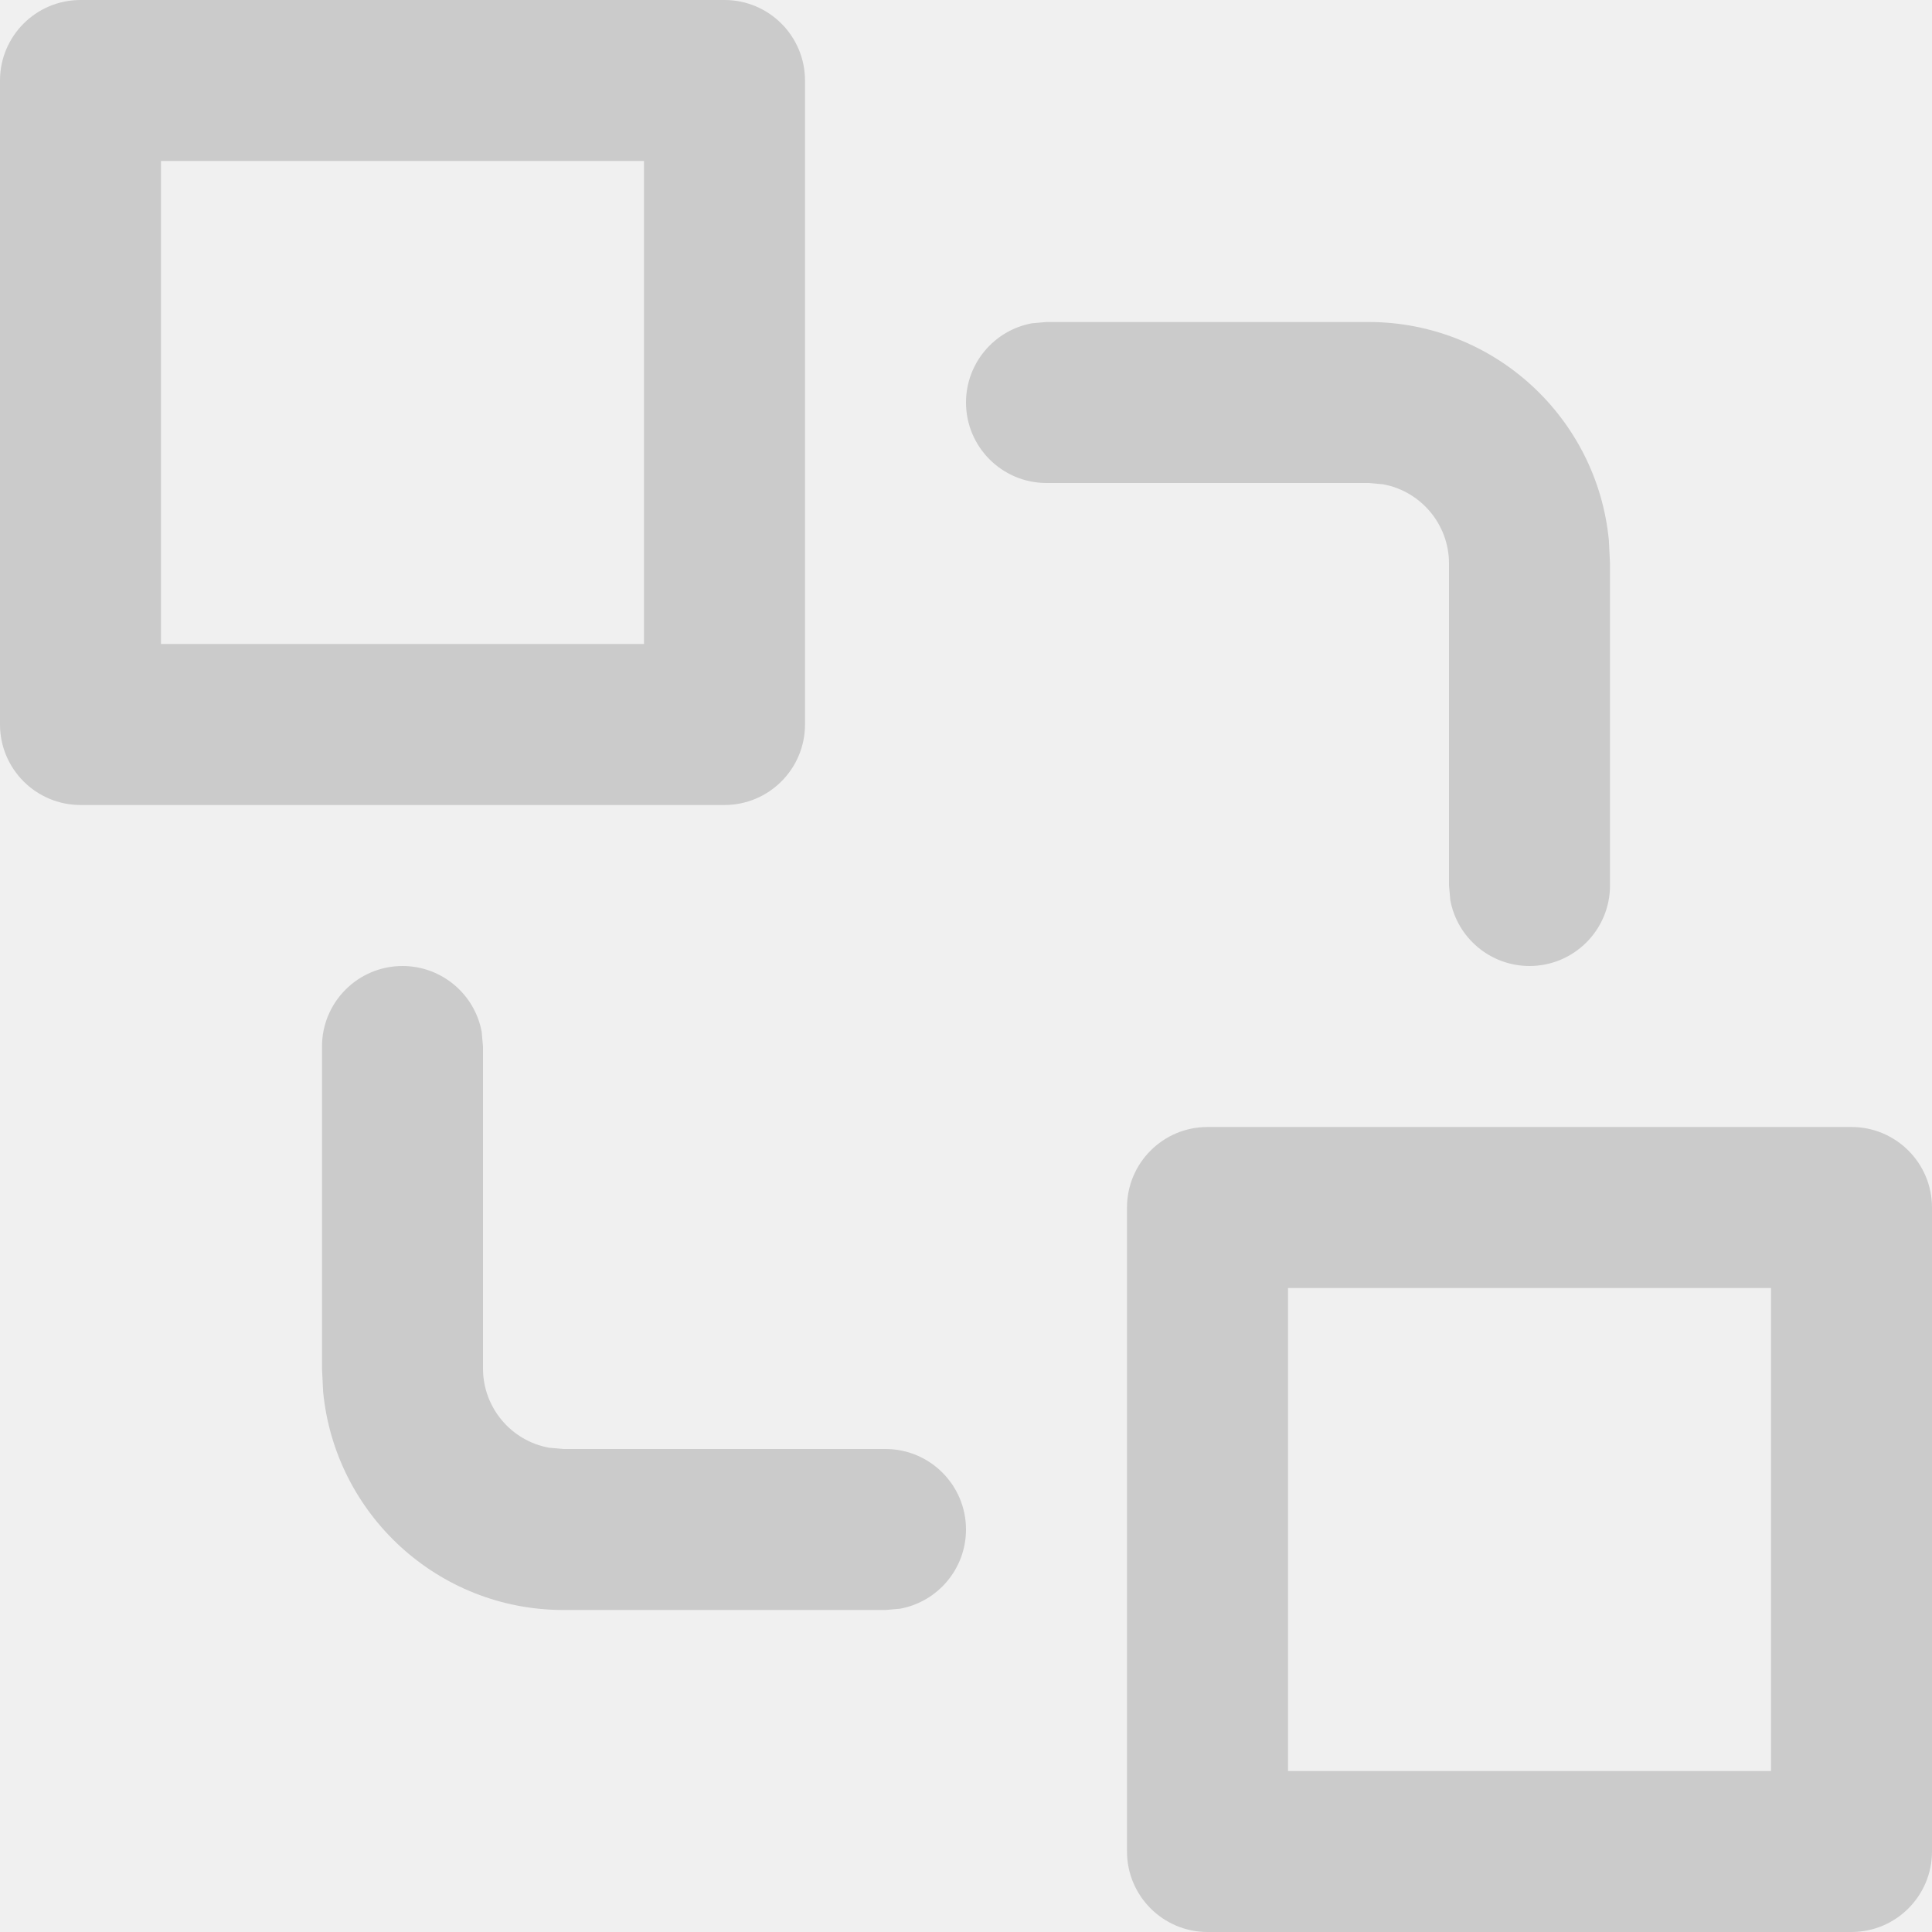
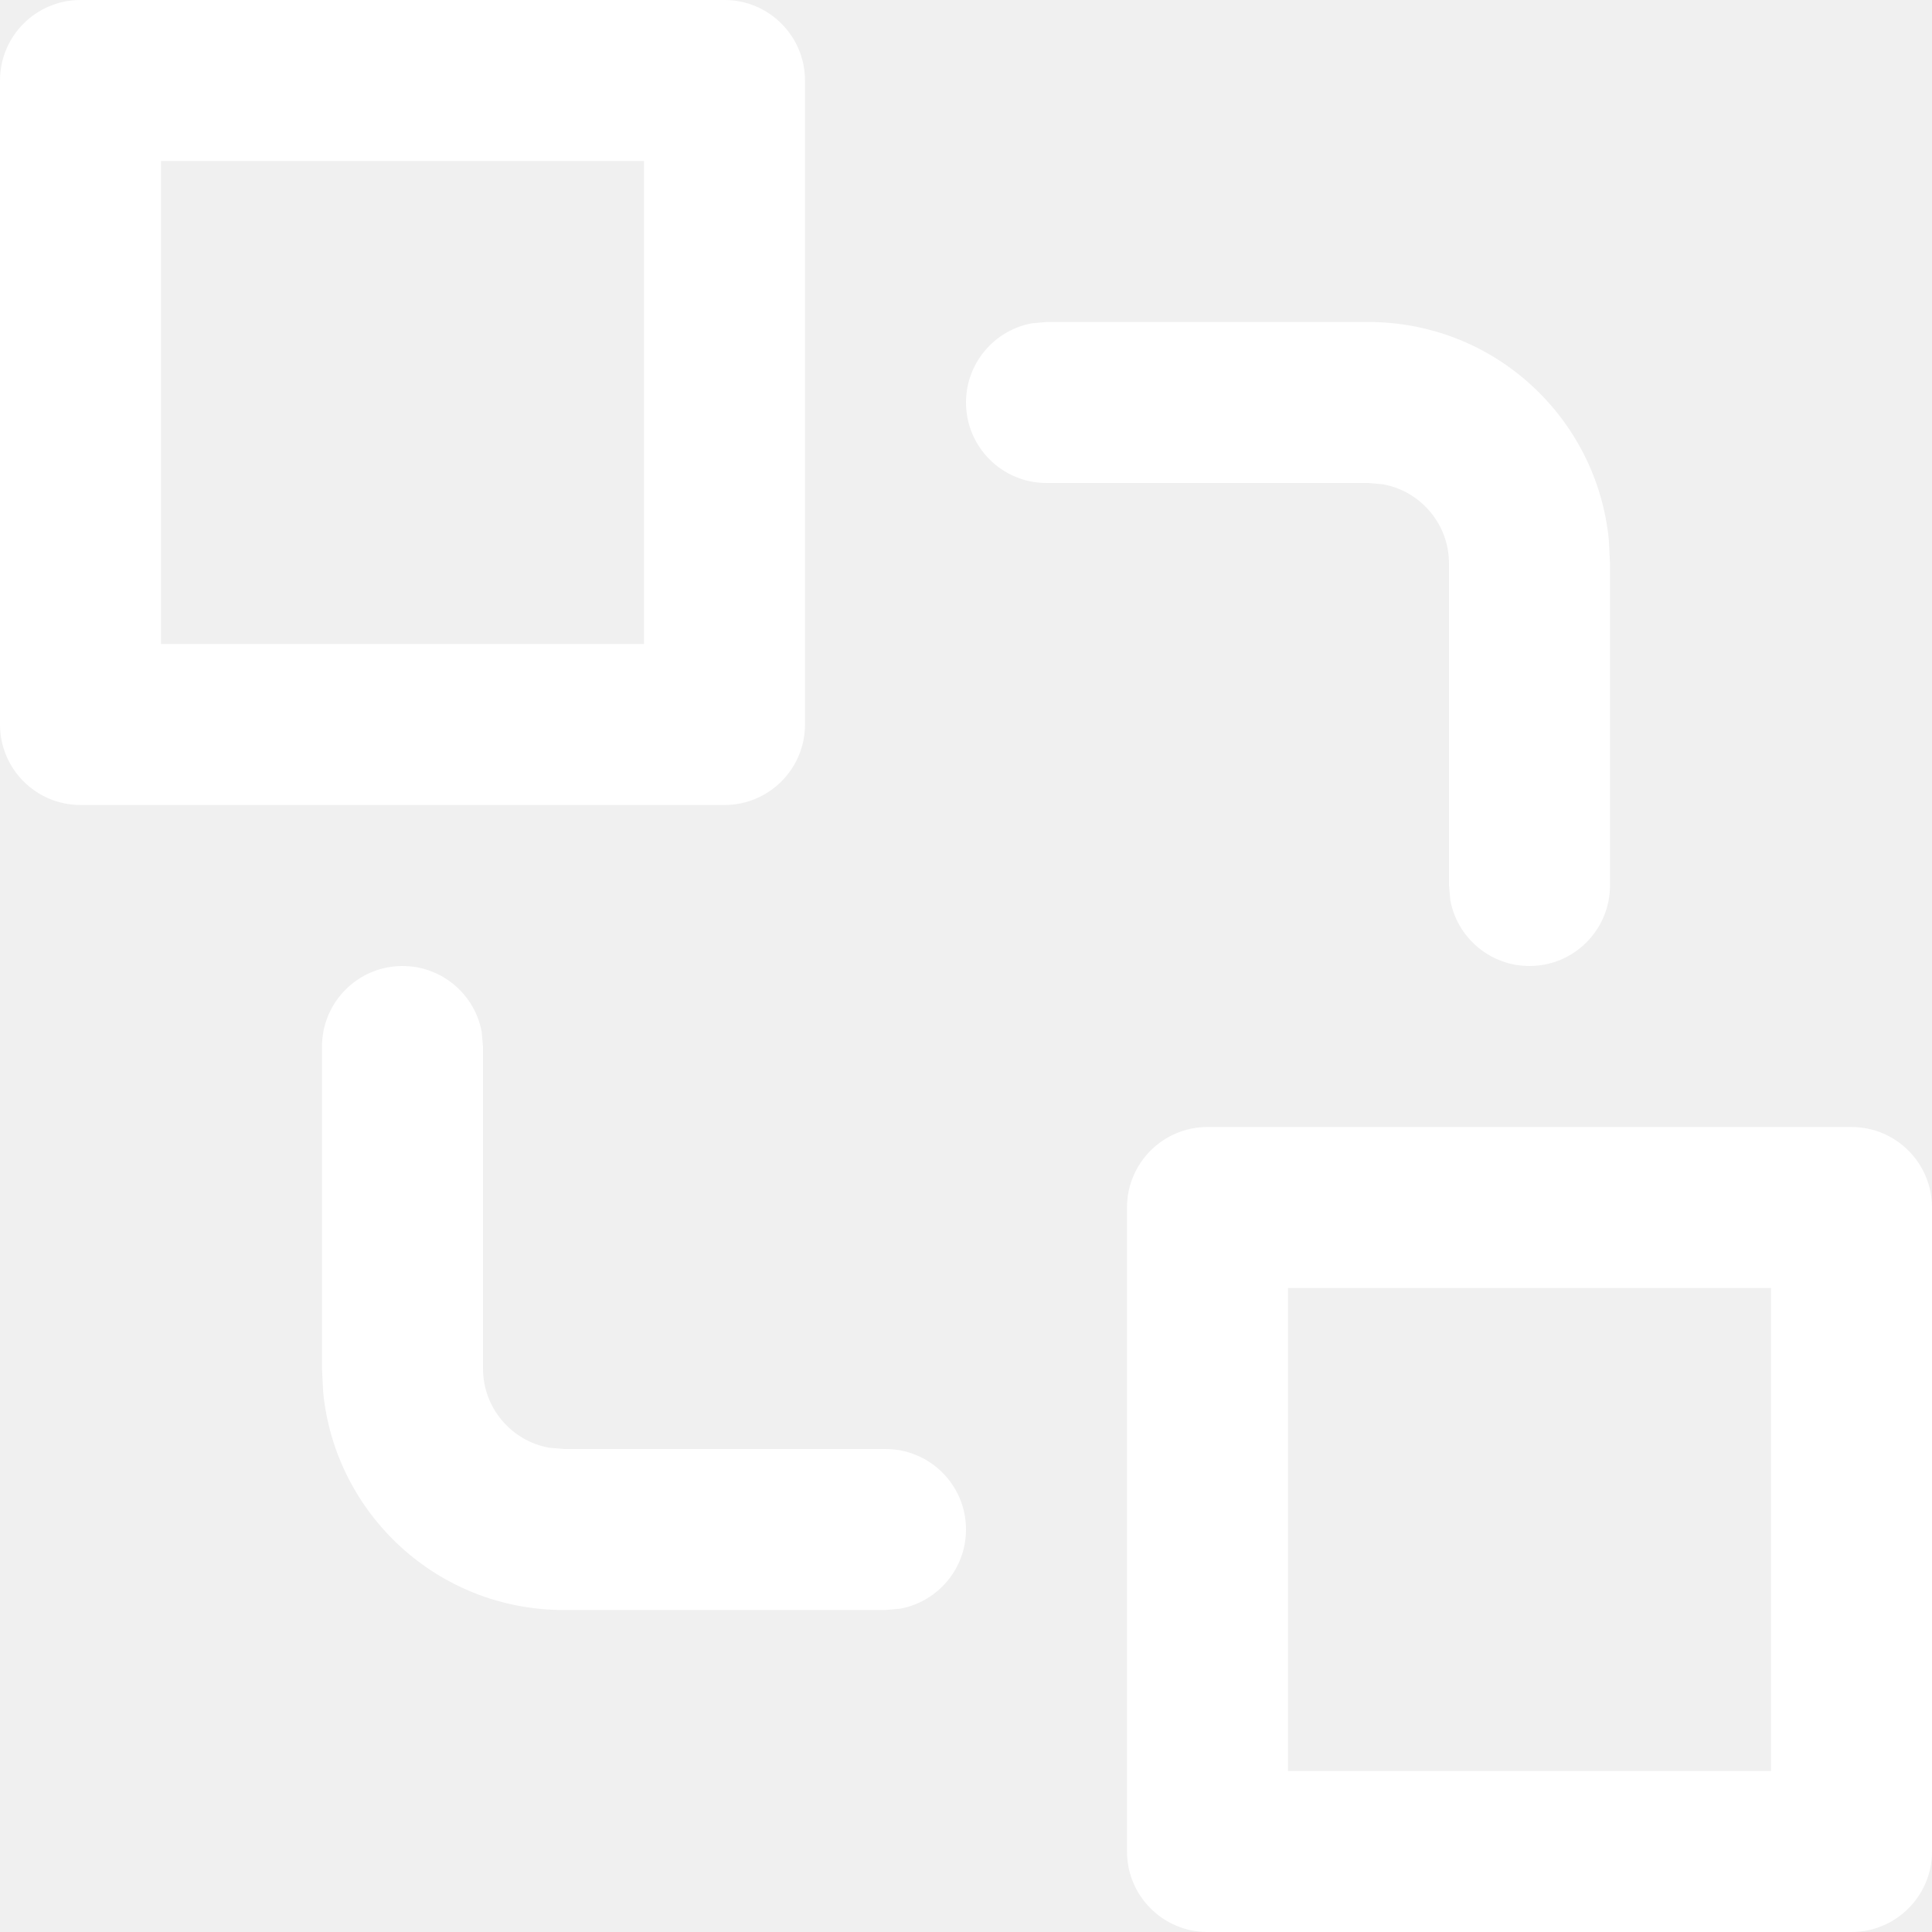
<svg xmlns="http://www.w3.org/2000/svg" width="12" height="12" viewBox="0 0 12 12">
  <defs>
    <filter id="prefix__a">
      <feColorMatrix in="SourceGraphic" values="0 0 0 0 0.6 0 0 0 0 0.6 0 0 0 0 0.6 0 0 0 1 0" />
    </filter>
  </defs>
-   <g fill="none" fill-rule="evenodd" filter="url(#prefix__a)" transform="translate(-18 -301)">
+   <g fill="none" fill-rule="evenodd" transform="translate(-18 -301)">
    <path fill="#FFF" fill-rule="nonzero" d="M29.5 308c.276 0 .5.224.5.5v4c0 .276-.224.5-.5.5h-4c-.276 0-.5-.224-.5-.5v-4c0-.276.224-.5.5-.5zm-.5 1h-3v3h3v-3zm-8.5-2c.245 0 .45.177.492.41l.008.09v2c0 .245.177.45.41.492l.09.008h2c.276 0 .5.224.5.5 0 .245-.177.45-.41.492l-.09.008h-2c-.78 0-1.42-.595-1.493-1.356L20 309.5v-2c0-.276.224-.5.5-.5zm6-4c.78 0 1.42.595 1.493 1.356l.007.144v2c0 .276-.224.5-.5.5-.245 0-.45-.177-.492-.41L27 306.5v-2c0-.245-.177-.45-.41-.492L26.5 304h-2c-.276 0-.5-.224-.5-.5 0-.245.177-.45.41-.492l.09-.008h2zm-4-2c.276 0 .5.224.5.5v4c0 .276-.224.5-.5.5h-4c-.276 0-.5-.224-.5-.5v-4c0-.276.224-.5.5-.5zm-.5 1h-3v3h3v-3z" />
  </g>
</svg>
